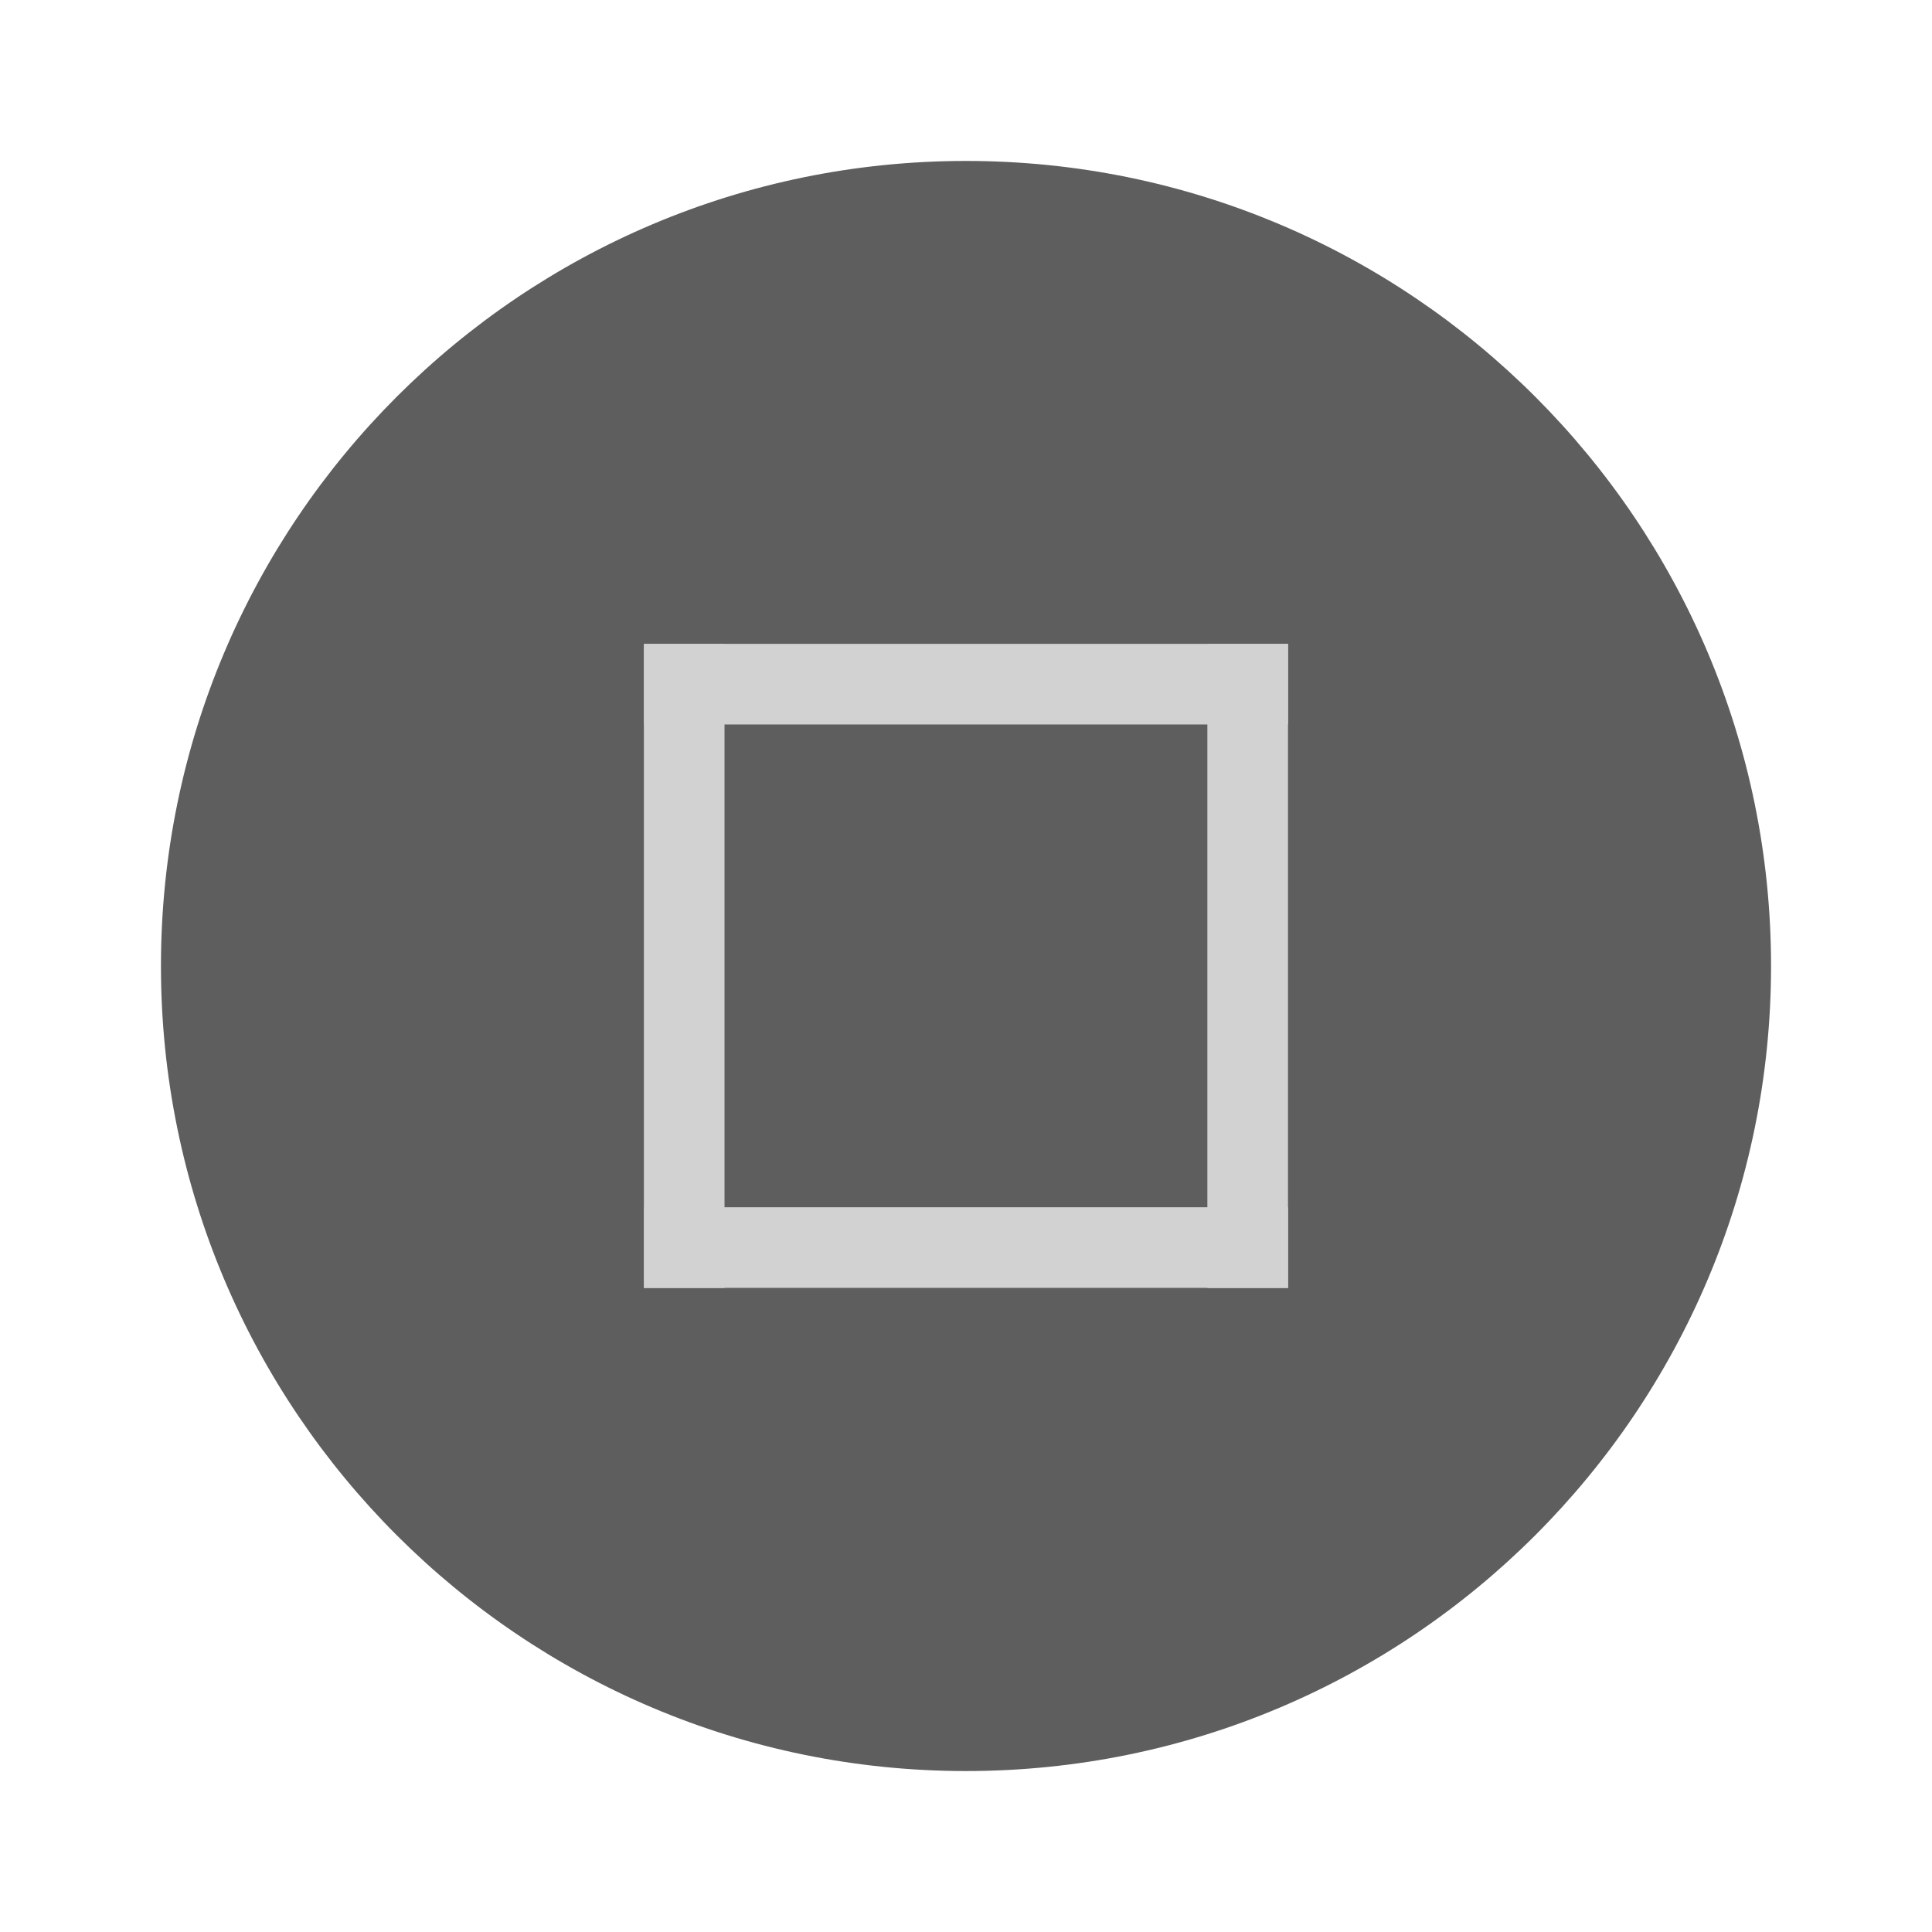
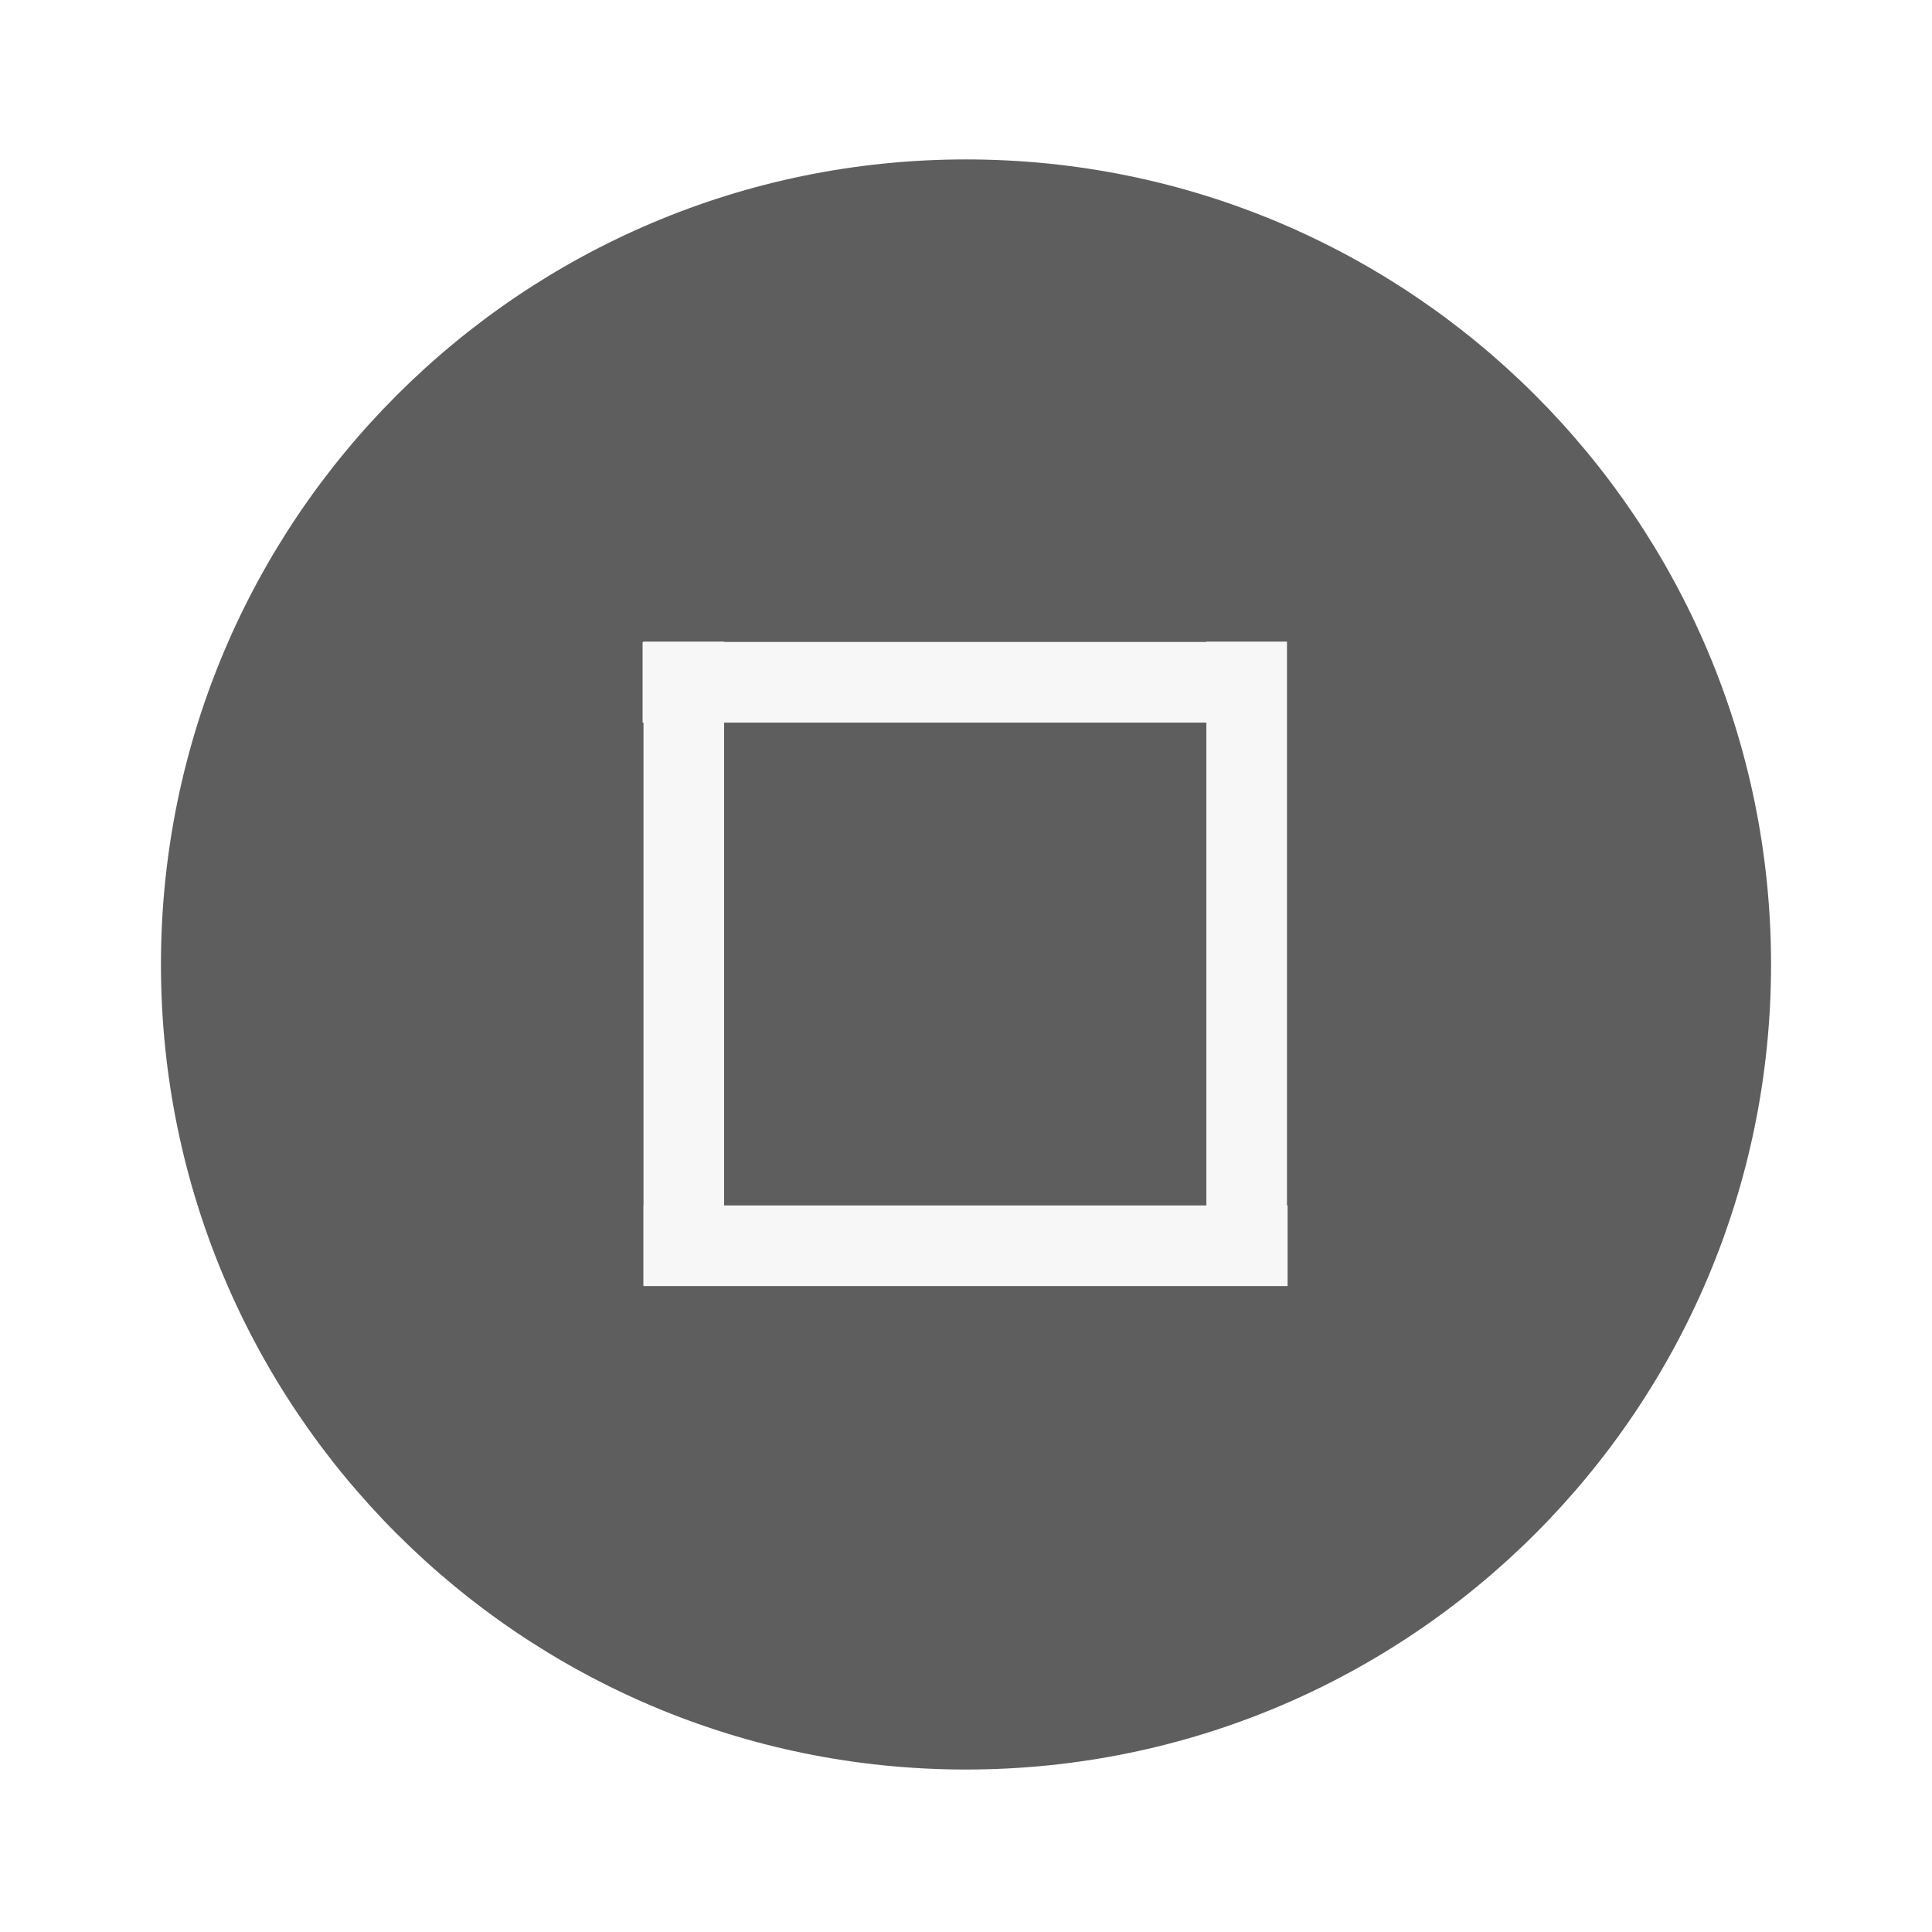
- <svg xmlns="http://www.w3.org/2000/svg" width="24" height="24" version="1.1" viewBox="0 0 6.35 6.35" id="svg5275">
-   <defs id="defs5279" />
-   <g transform="translate(0,-290.915)" id="g5273">
-     <circle cx="3.175" cy="294.09" r="2.646" id="circle5255" style="fill:#5E5E5E;stroke-width:0.661" />
-     <g id="g115">
-       <g transform="matrix(0.56569,-0.70711,0.56569,0.70711,-164.8397,88.637)" id="g5259">
-         <rect transform="rotate(-45)" x="-206.51" y="208.694" width="0.265" height="2.646" id="rect5257" style="fill:#D2D2D2;stroke-width:0.197" />
-       </g>
-       <g transform="matrix(-0.70711,-0.5656925,0.70711,-0.5656925,-202.5476,462.1024)" id="g5263">
-         <rect transform="rotate(-45)" x="-206.78" y="208.69" width="0.265" height="2.646" id="rect5261" style="fill:#D2D2D2;stroke-width:0.197" />
-       </g>
-       <g transform="matrix(-0.7071157,-0.5656925,0.7071157,-0.5656925,-204.4013,462.1024)" id="g5267">
-         <rect transform="rotate(-45)" x="-206.78" y="208.69" width="0.265" height="2.646" id="rect5265" style="fill:#D2D2D2;stroke-width:0.197" />
-       </g>
-       <g transform="matrix(0.56569,-0.70711,0.56569,0.70711,-164.8367,86.51527)" id="g5271">
-         <rect transform="rotate(-45)" x="-206.78" y="208.69" width="0.265" height="2.646" id="rect5269" style="fill:#D2D2D2;stroke-width:0.197" />
-       </g>
+ <svg xmlns="http://www.w3.org/2000/svg" width="24" height="24" version="1.1" viewBox="0 0 6.35 6.35">
+   <g transform="translate(0 -290.92)">
+     <circle cx="3.175" cy="294.09" r="2.646" fill="#5e5e5e" stroke-width=".661" />
+     <g fill="#f7f7f7" stroke-width=".197">
+       <path transform="matrix(0 -1 .8 0 -164.84 88.637)" d="M-206.51 208.694h.265v2.646h-.265z" />
+       <path transform="matrix(-1 0 0 -.80001 -202.55 462.1)" d="M-206.78 208.69h.265v2.646h-.265z" />
+       <path transform="matrix(-1 0 0 -.80001 -204.4 462.1)" d="M-206.78 208.69h.265v2.646h-.265z" />
+       <path transform="matrix(0 -1 .8 0 -164.84 86.515)" d="M-206.78 208.69h.265v2.646h-.265z" />
    </g>
  </g>
</svg>
